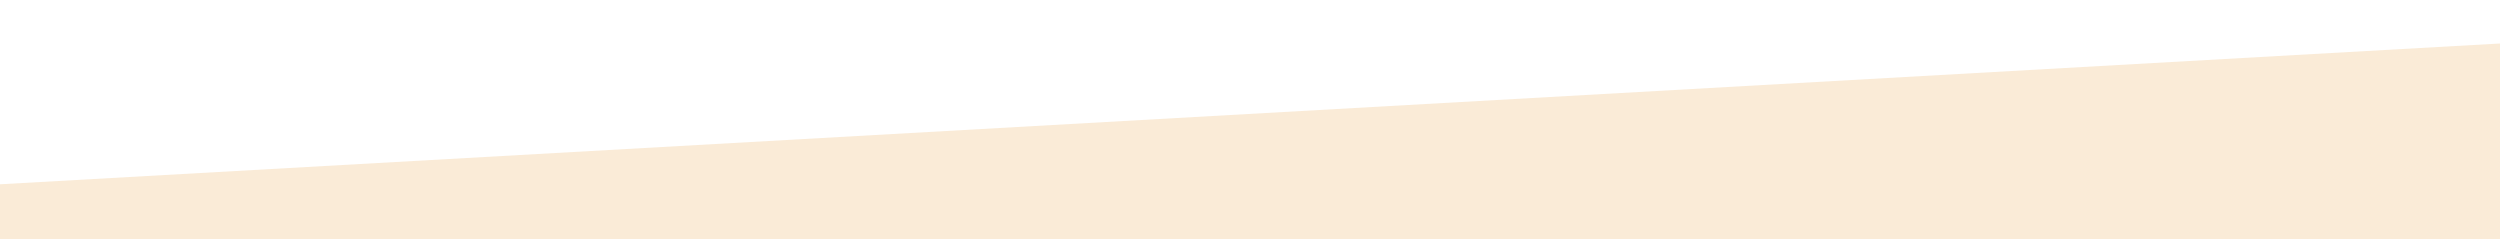
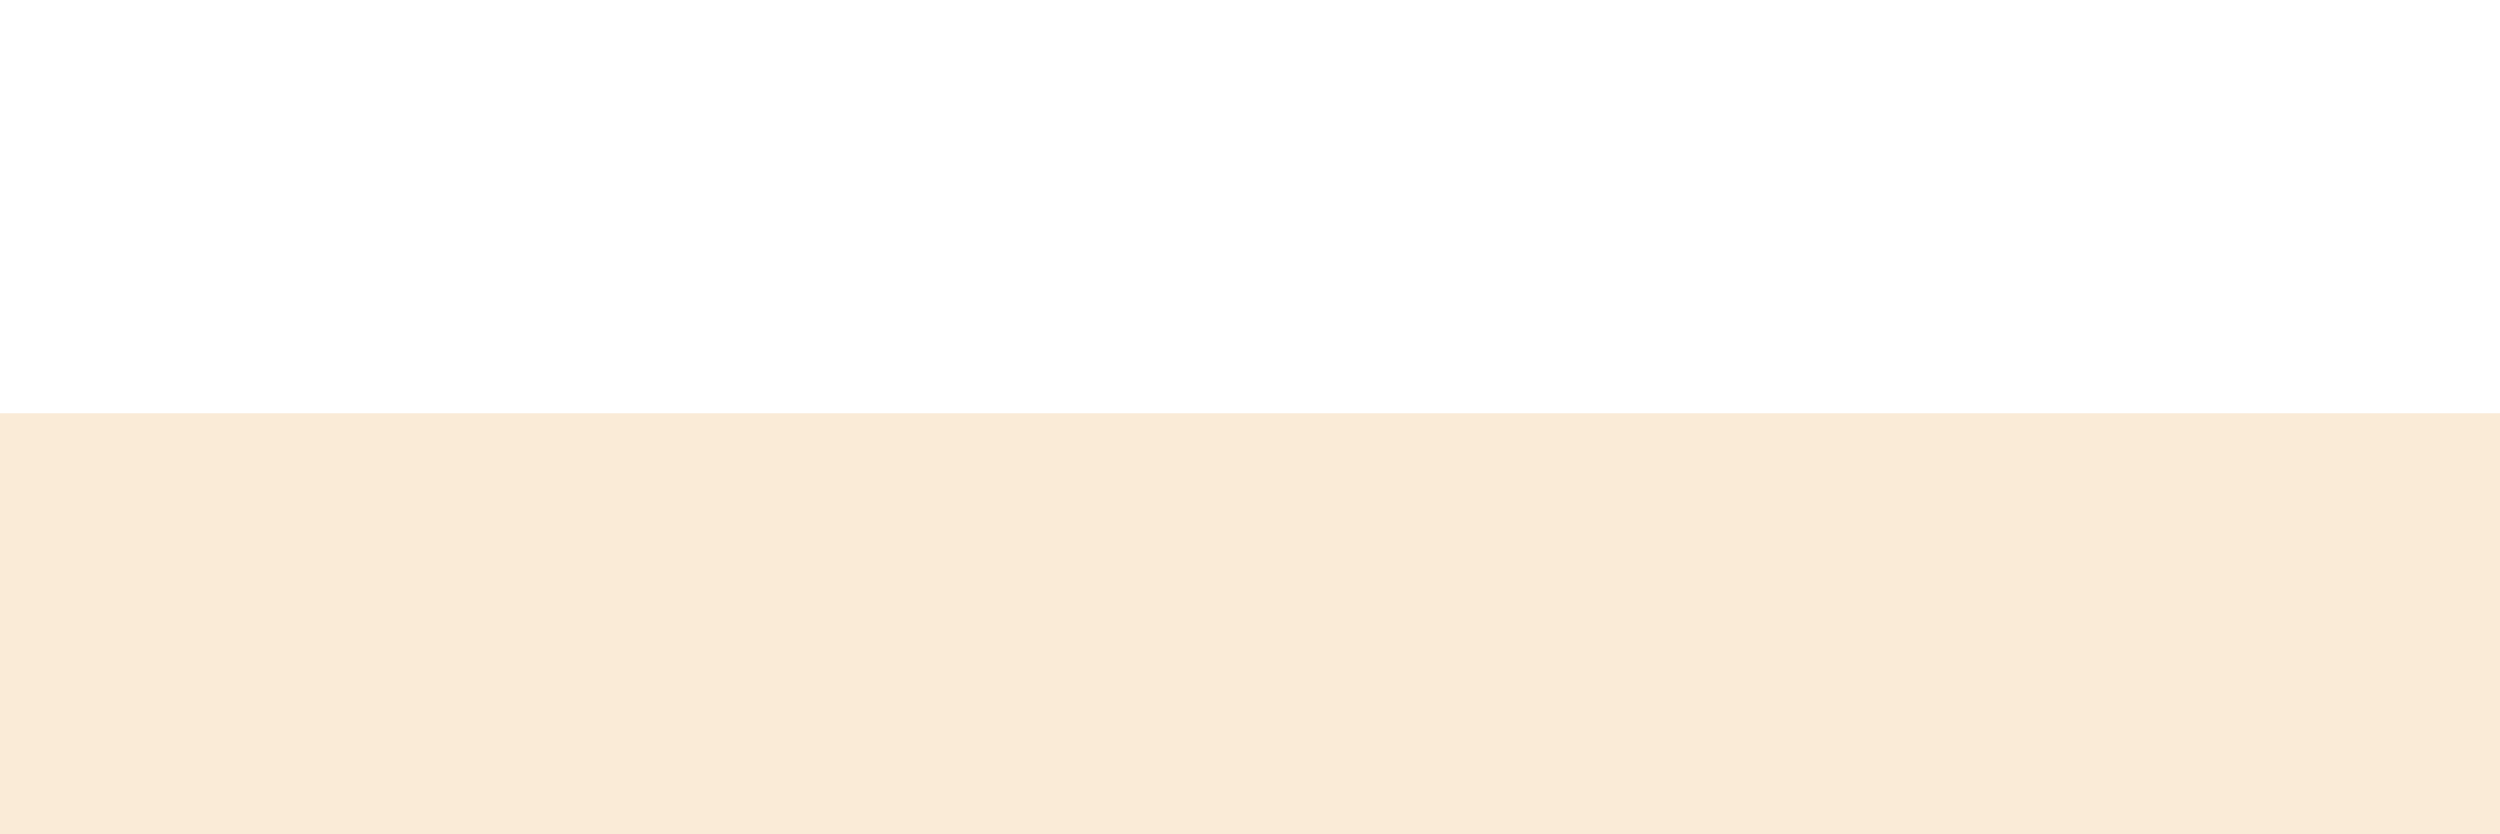
- <svg xmlns="http://www.w3.org/2000/svg" width="210mm" height="20mm" viewBox="0 0 210 70" version="1.1" id="svg8">
+ <svg xmlns="http://www.w3.org/2000/svg" width="100%" height="20mm" viewBox="0 0 210 70" version="1.1" id="svg8">
+    style="overflow: hidden;"
  <defs id="defs2" />
-   <g id="layer1" transform="translate(0,-227)">
-     <rect style="opacity:1;fill:antiquewhite;paint-order:stroke fill markers;fill-opacity:1" id="rect4522" width="1250" height="160" x="-300" y="265.995" transform="matrix(0.9984182,-0.05622434,0.06856744,0.9976465,0,0)" />
+   <g id="layer1" transform="translate(0,-127)">
+     <rect style="opacity:1;fill: antiquewhite;paint-order:stroke fill markers;fill-opacity:1" id="rect4522" width="7000" height="53.15" x="-700" y="158.995" transform="matrix(67.99842,1.056224,0.06856744,0.9976465,0,0)" />
  </g>
</svg>
